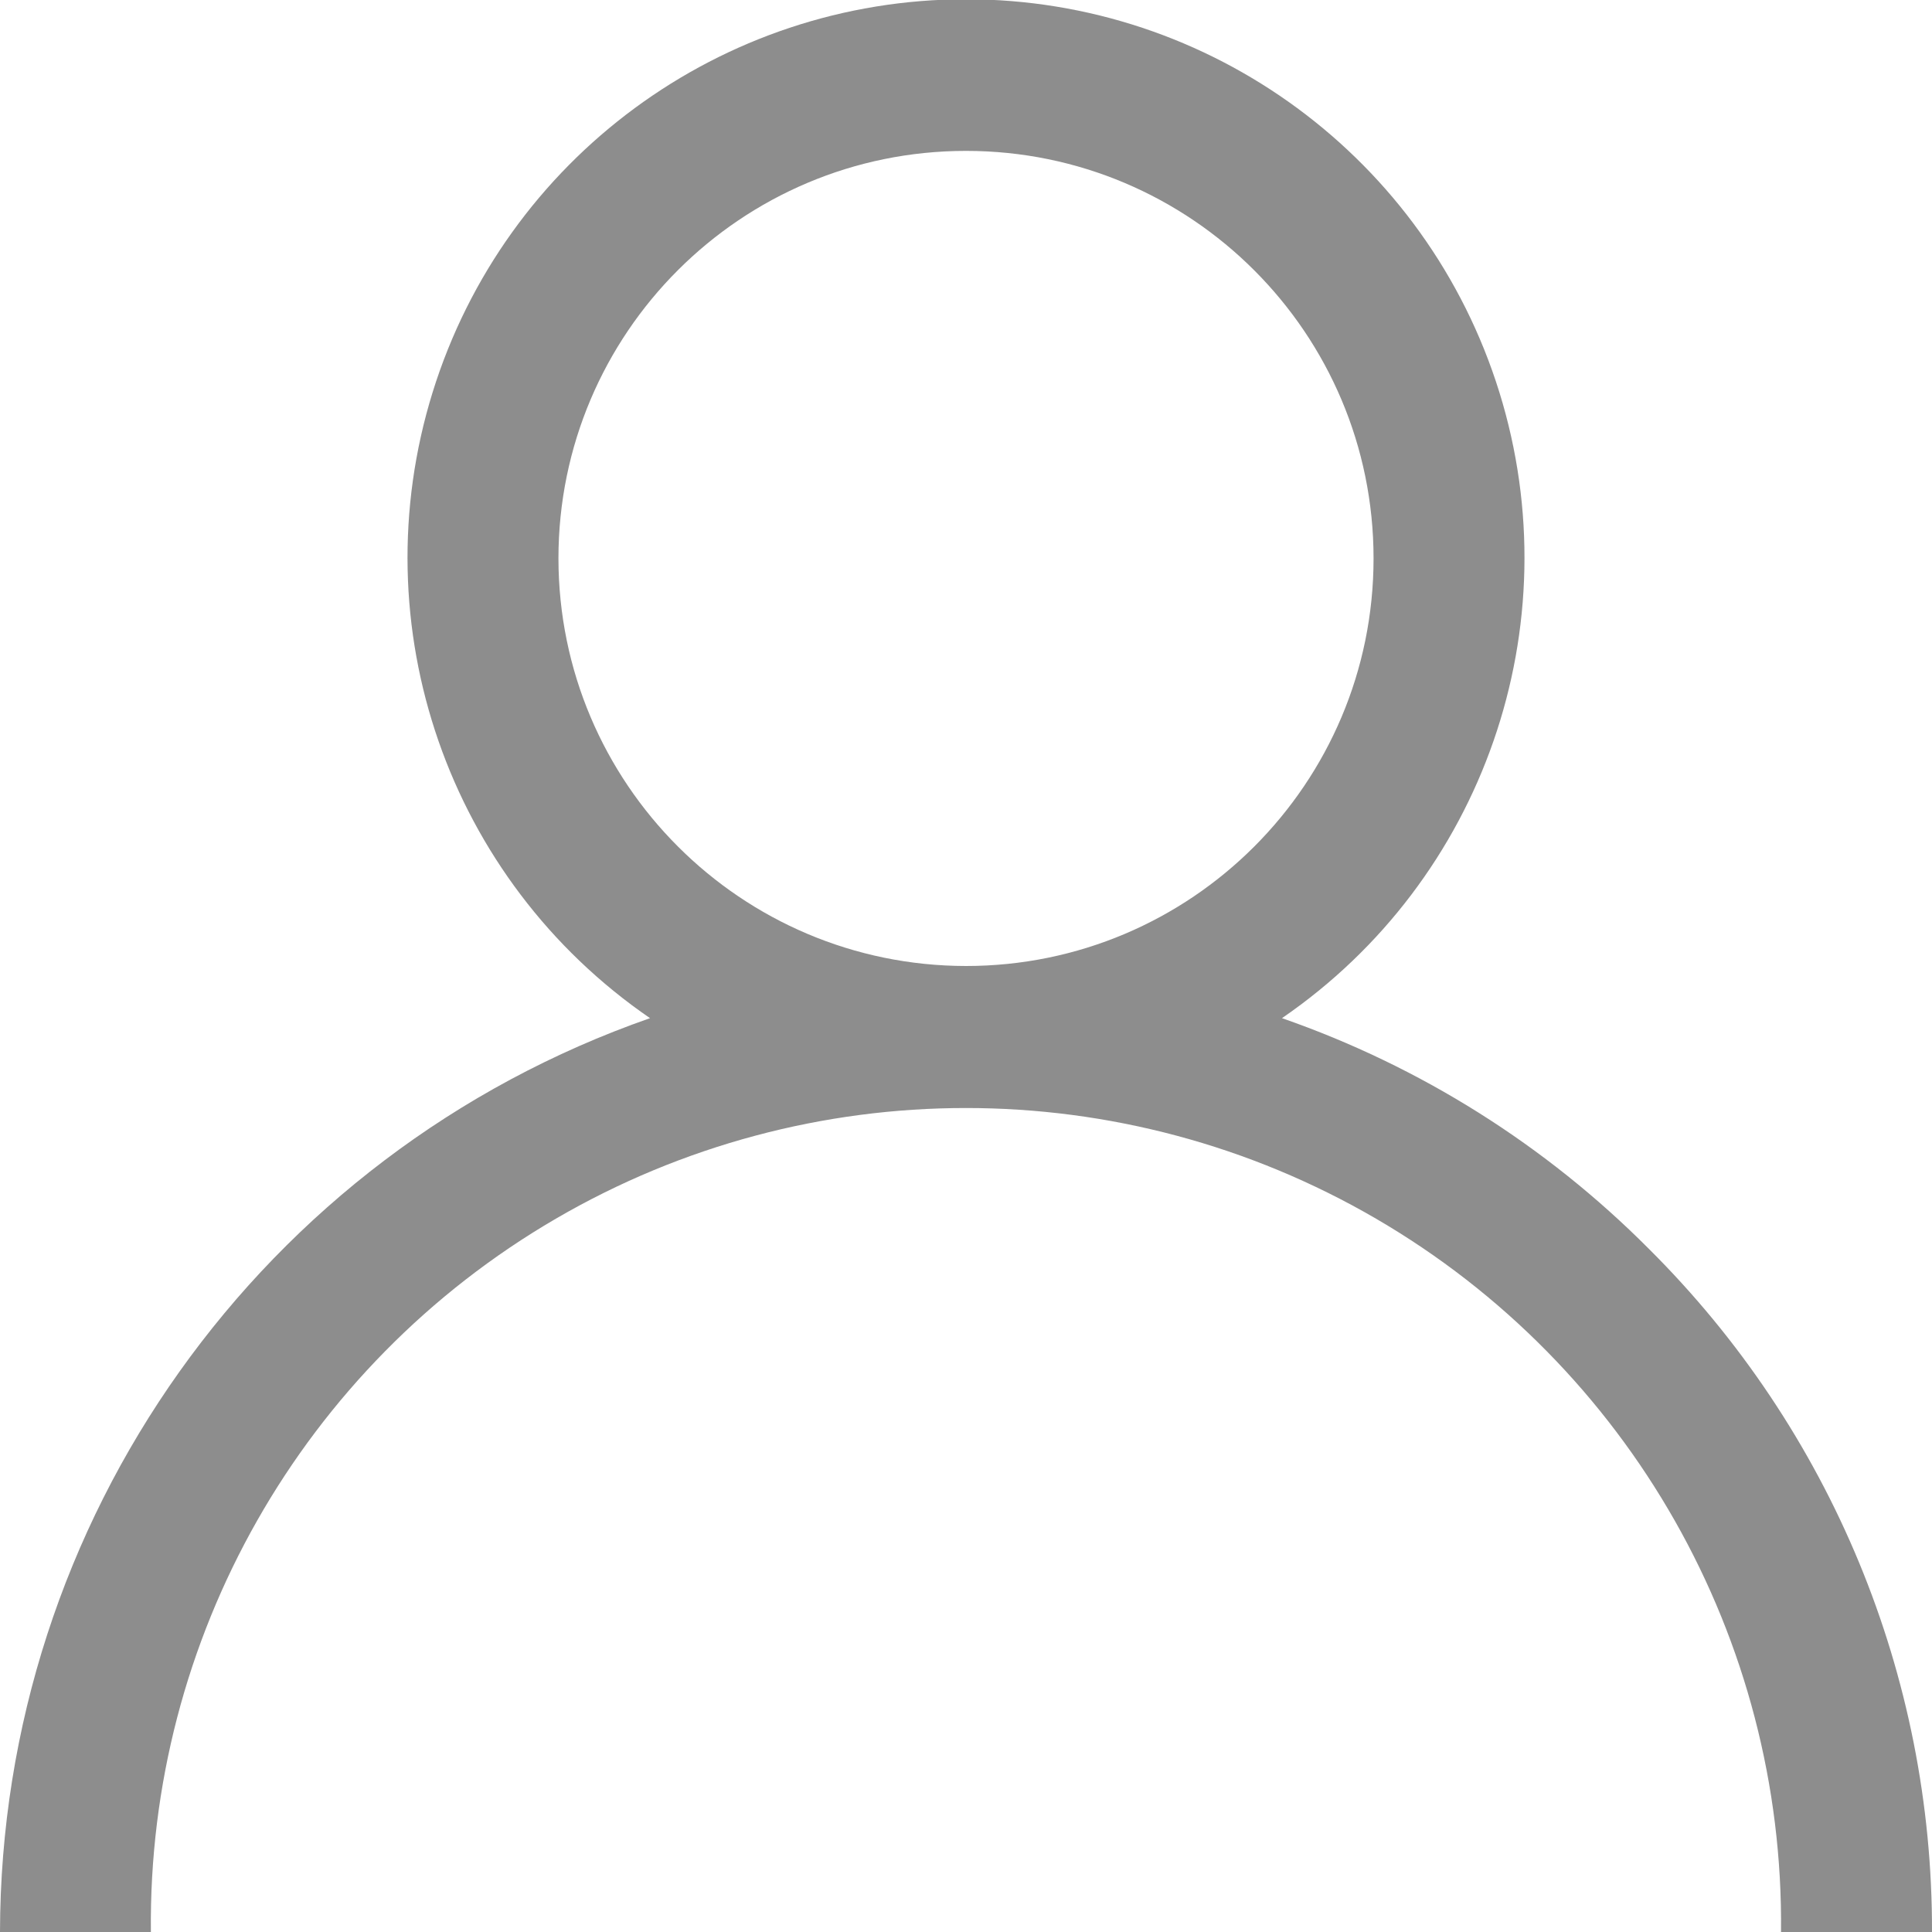
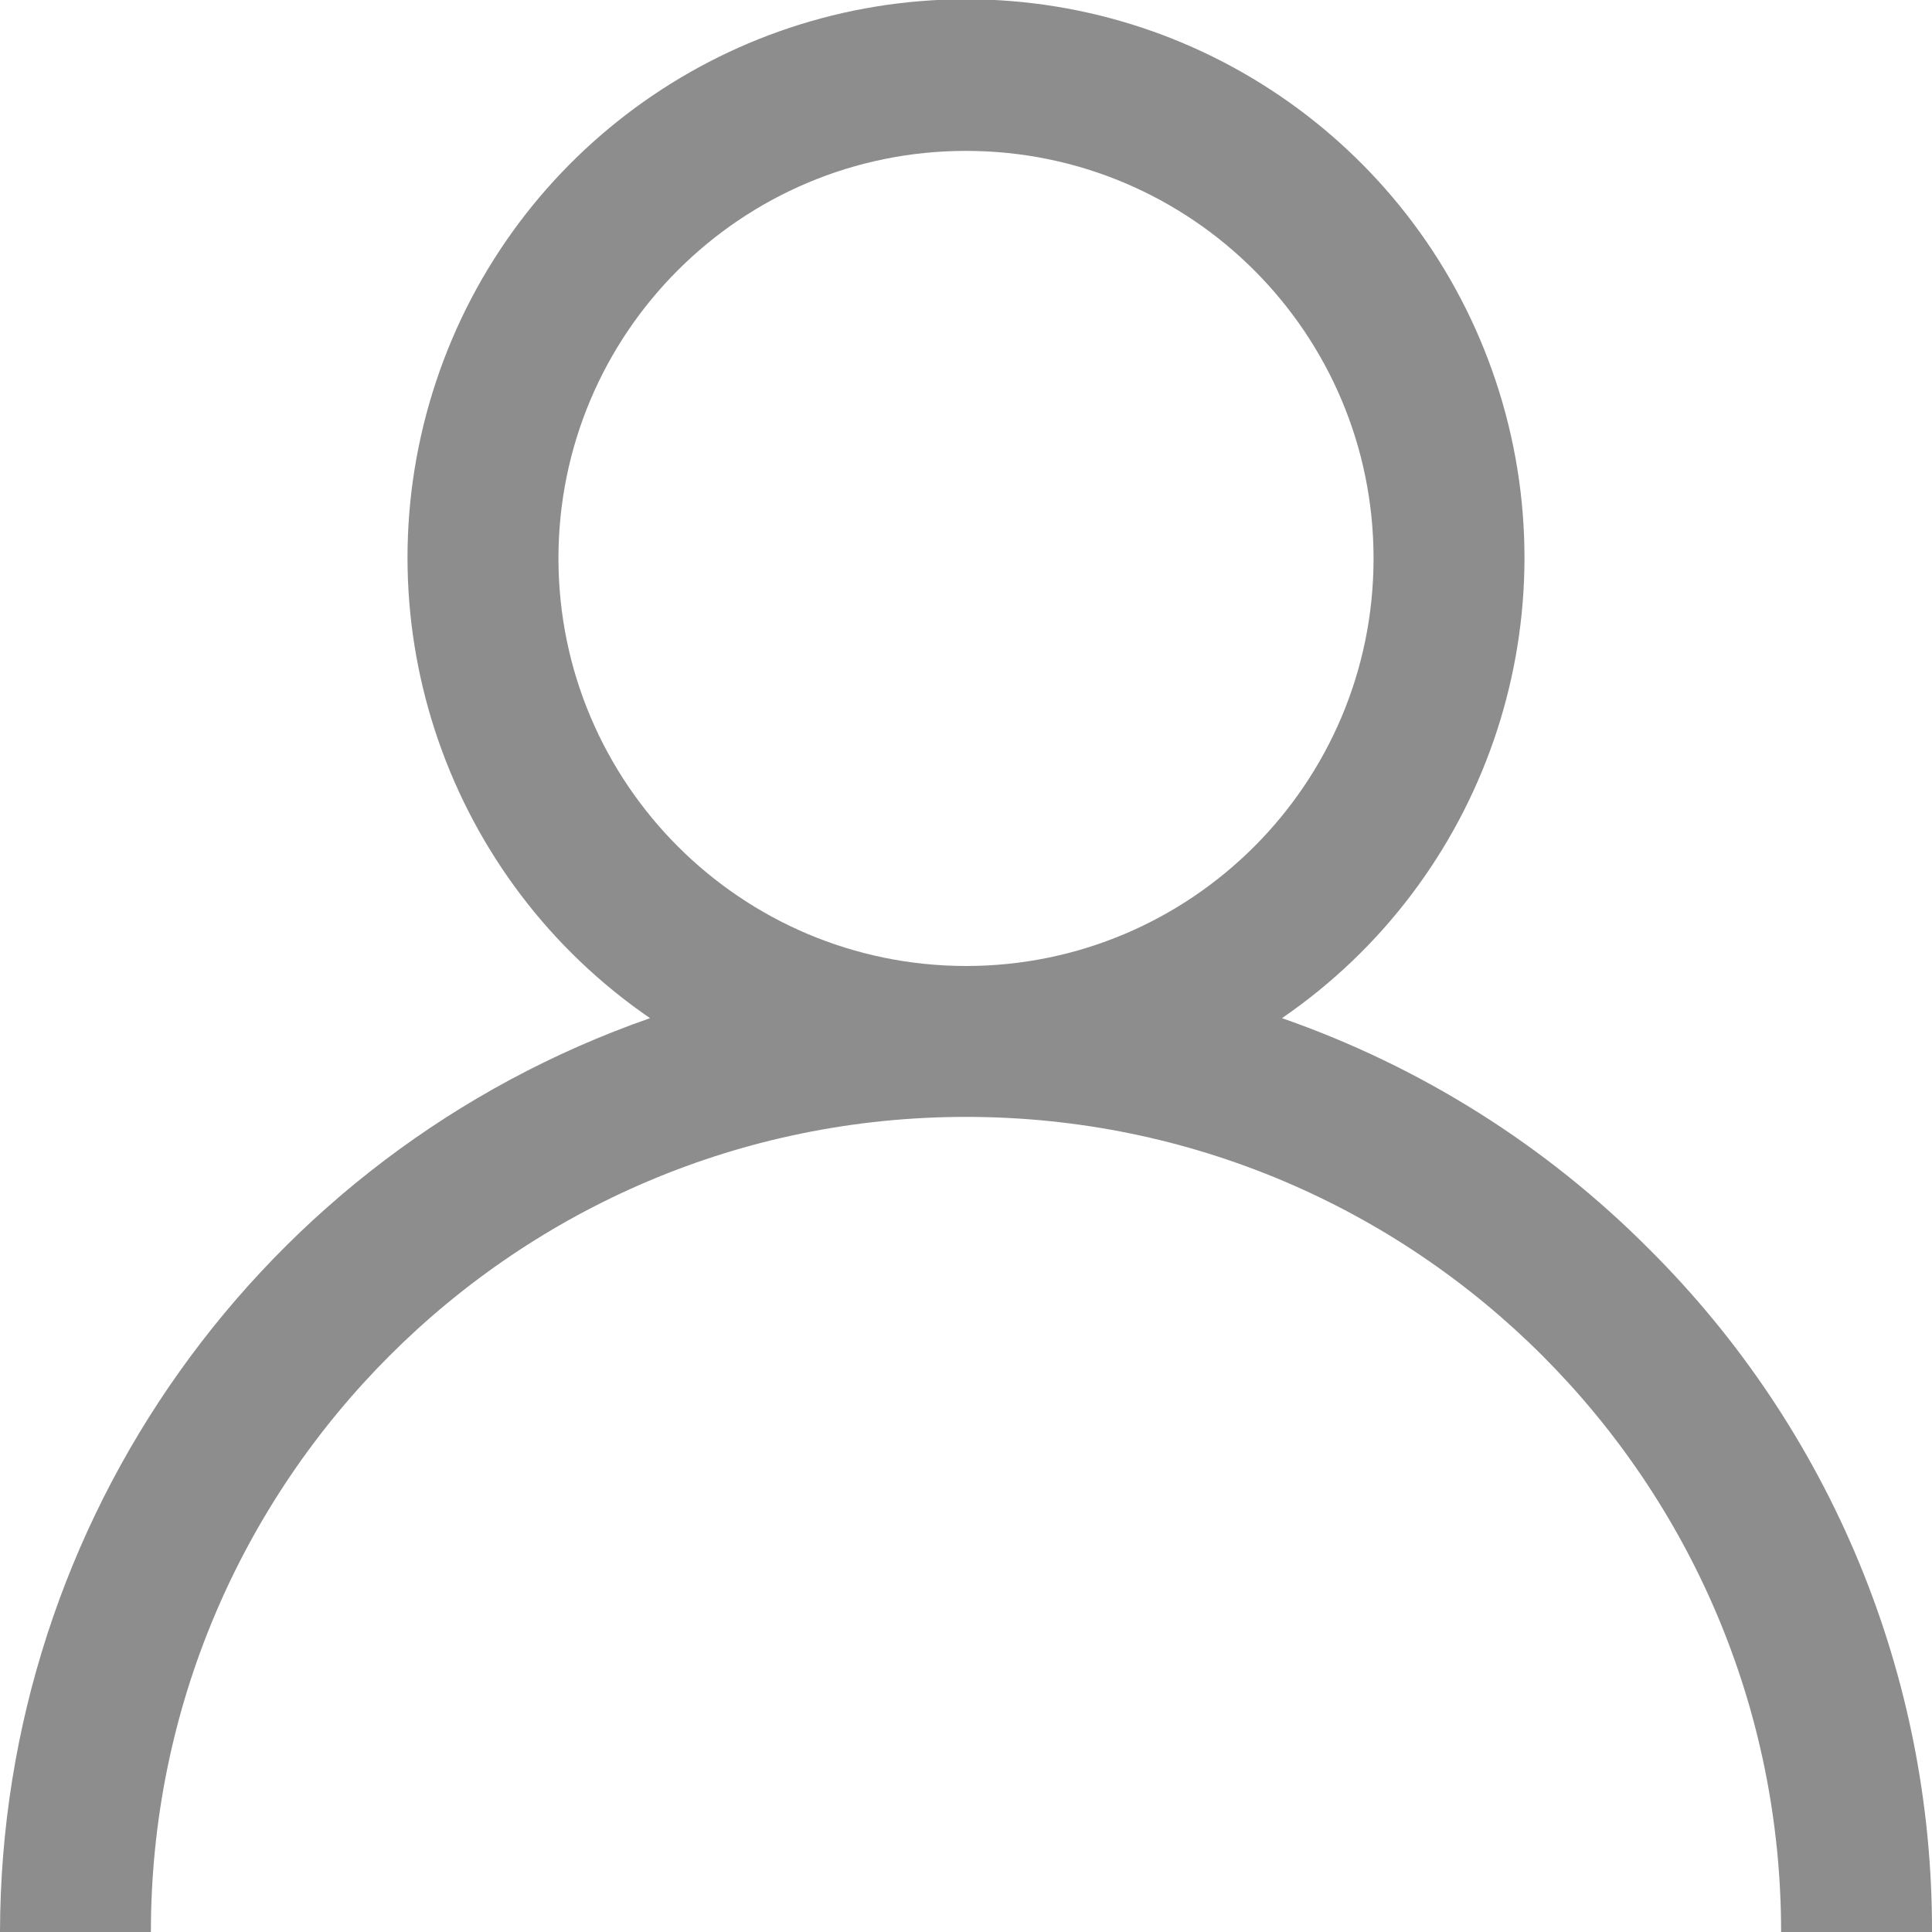
<svg xmlns="http://www.w3.org/2000/svg" width="20" height="20" viewBox="0 0 20 20">
  <defs>
    <style>
      .cls-1 {
        fill: #8d8d8d;
        fill-rule: evenodd;
      }
    </style>
  </defs>
-   <path class="cls-1" d="M432.071,6018.93a9.992,9.992,0,0,0-3.8-2.39,5.781,5.781,0,1,0-6.542,0A10.038,10.038,0,0,0,415,6026h1.562a8.438,8.438,0,1,1,16.875,0H435A9.935,9.935,0,0,0,432.071,6018.93Zm-11.29-7.15A4.219,4.219,0,1,1,425,6016,4.223,4.223,0,0,1,420.781,6011.78Z" transform="translate(-415 -6006)" />
+   <path class="cls-1" d="M832.071,6018.93a9.992,9.992,0,0,0-3.8-2.39,5.781,5.781,0,1,0-6.542,0A10.038,10.038,0,0,0,815,6026h1.562a8.438,8.438,0,1,1,16.876,0H835A9.935,9.935,0,0,0,832.071,6018.93Zm-11.29-7.15A4.219,4.219,0,1,1,825,6016,4.223,4.223,0,0,1,820.781,6011.78Z" transform="translate(-815 -6006)" />
</svg>
